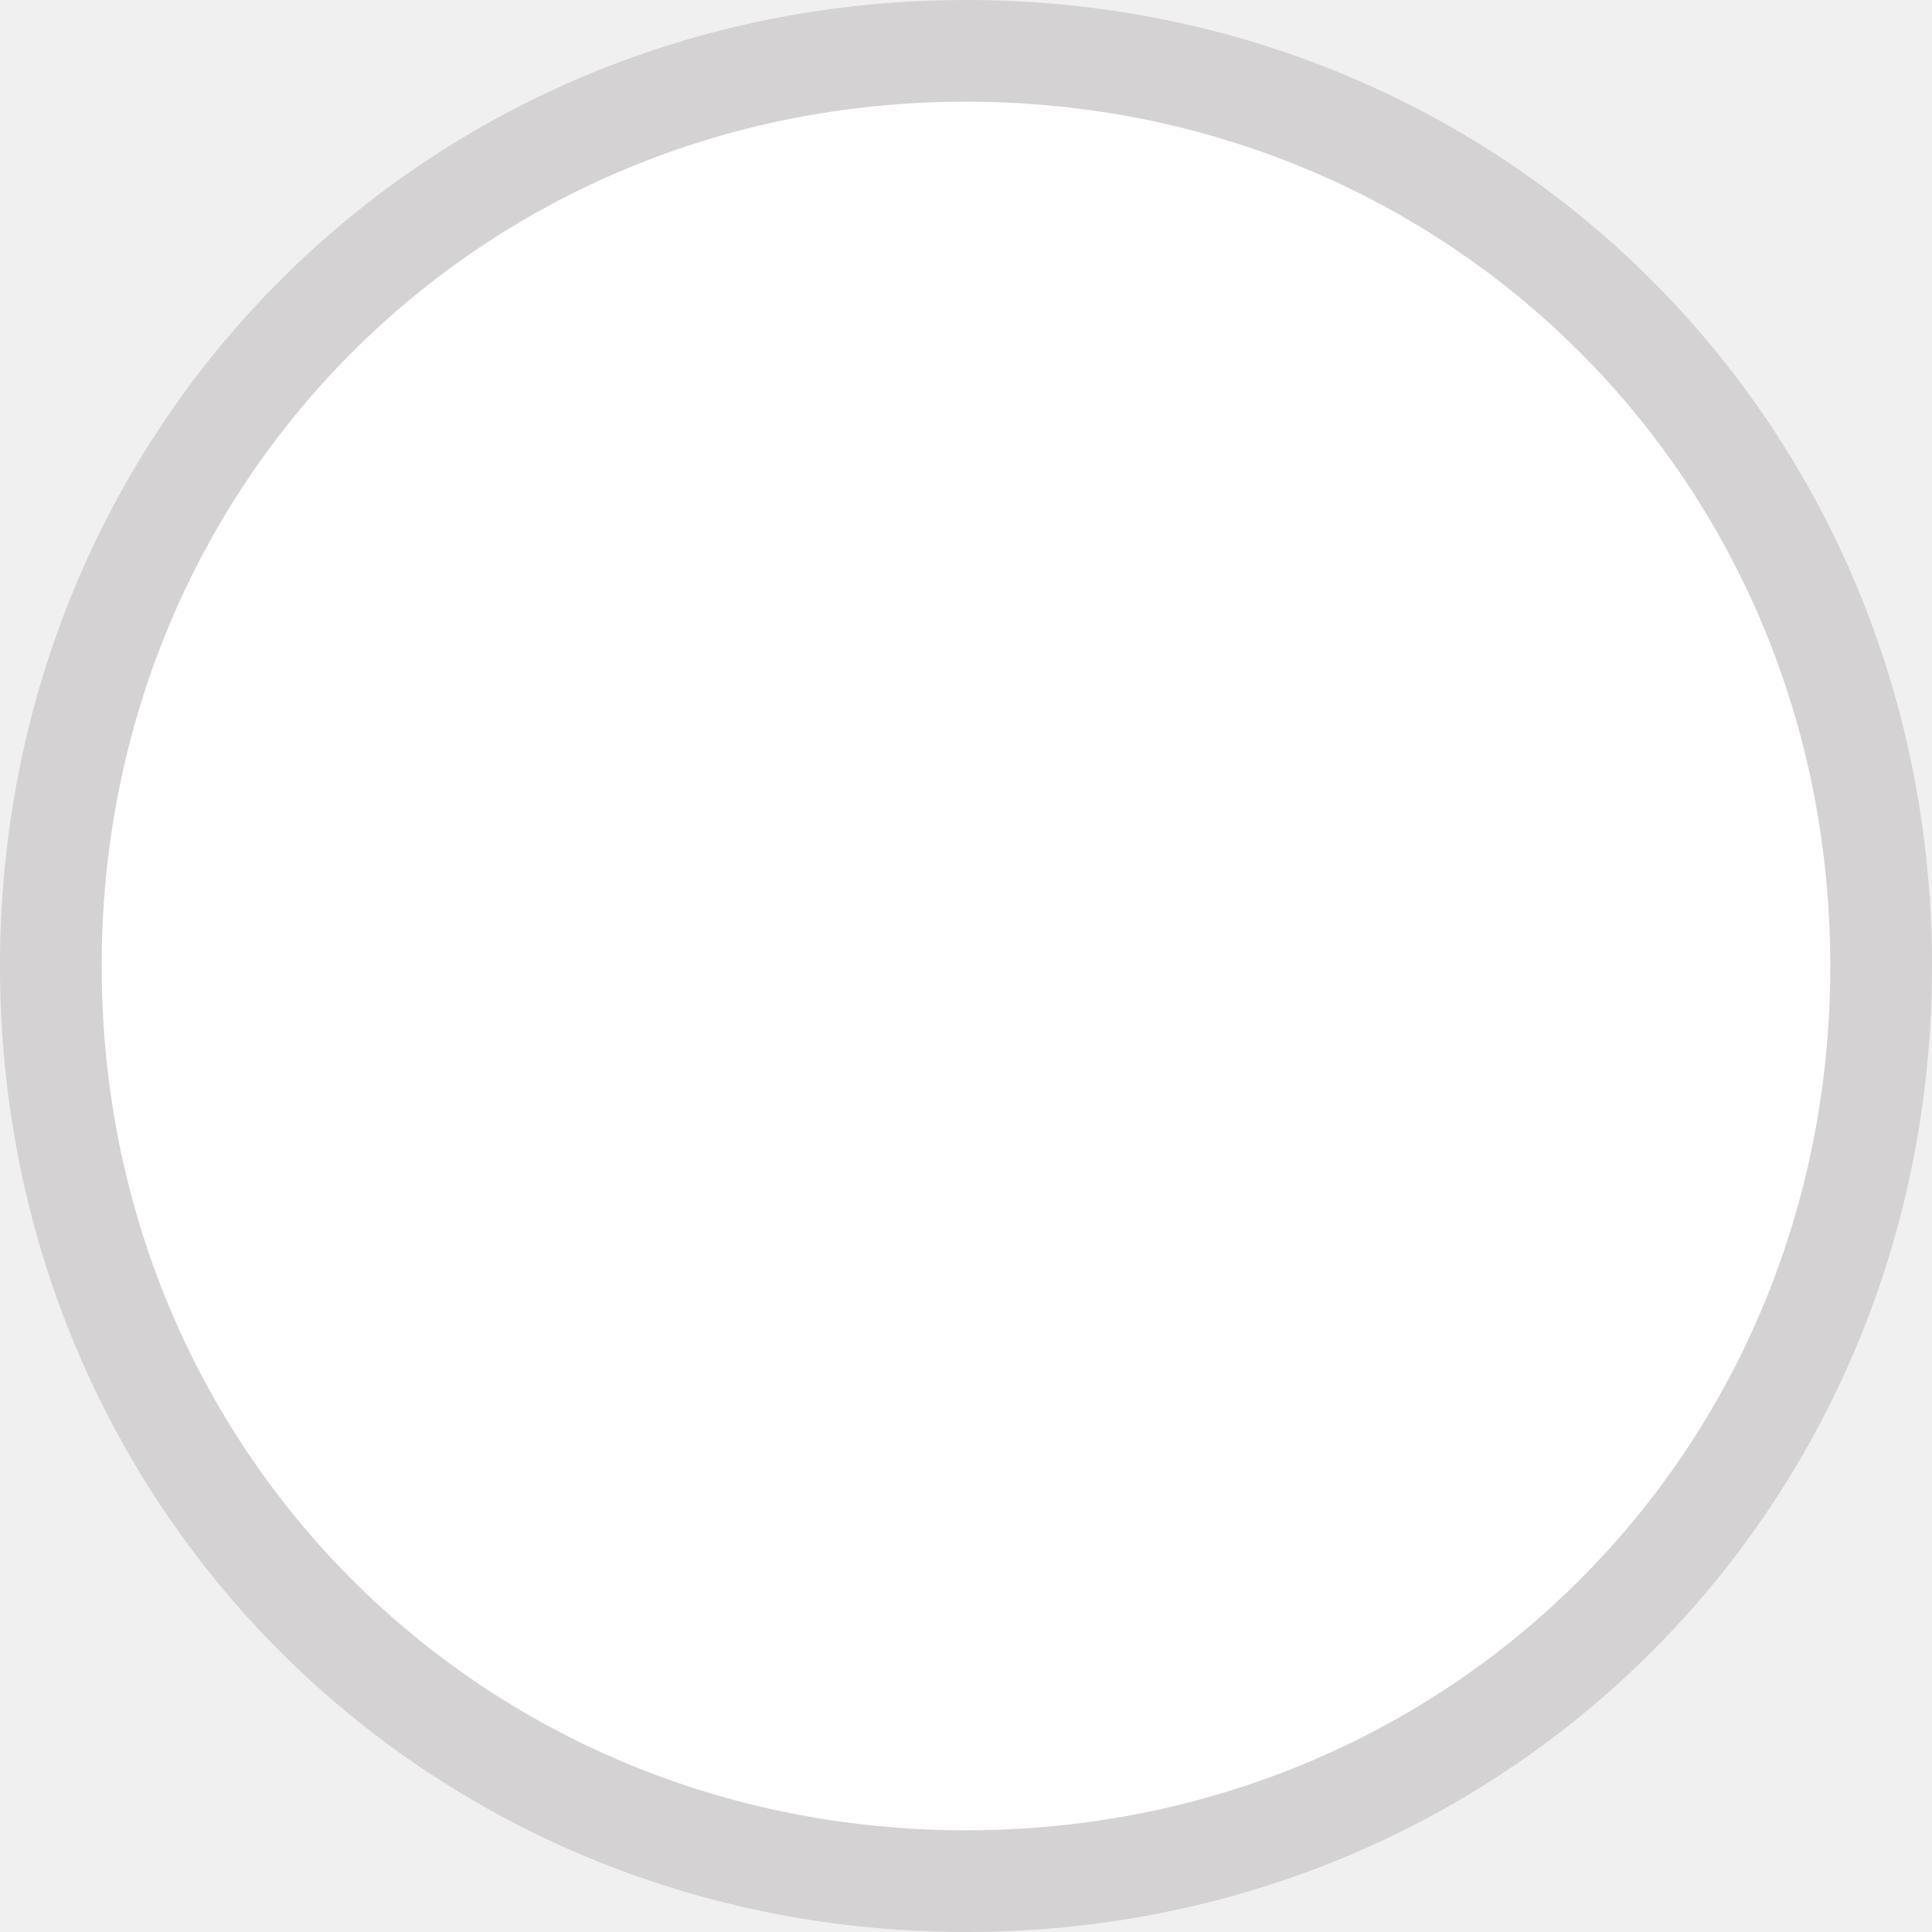
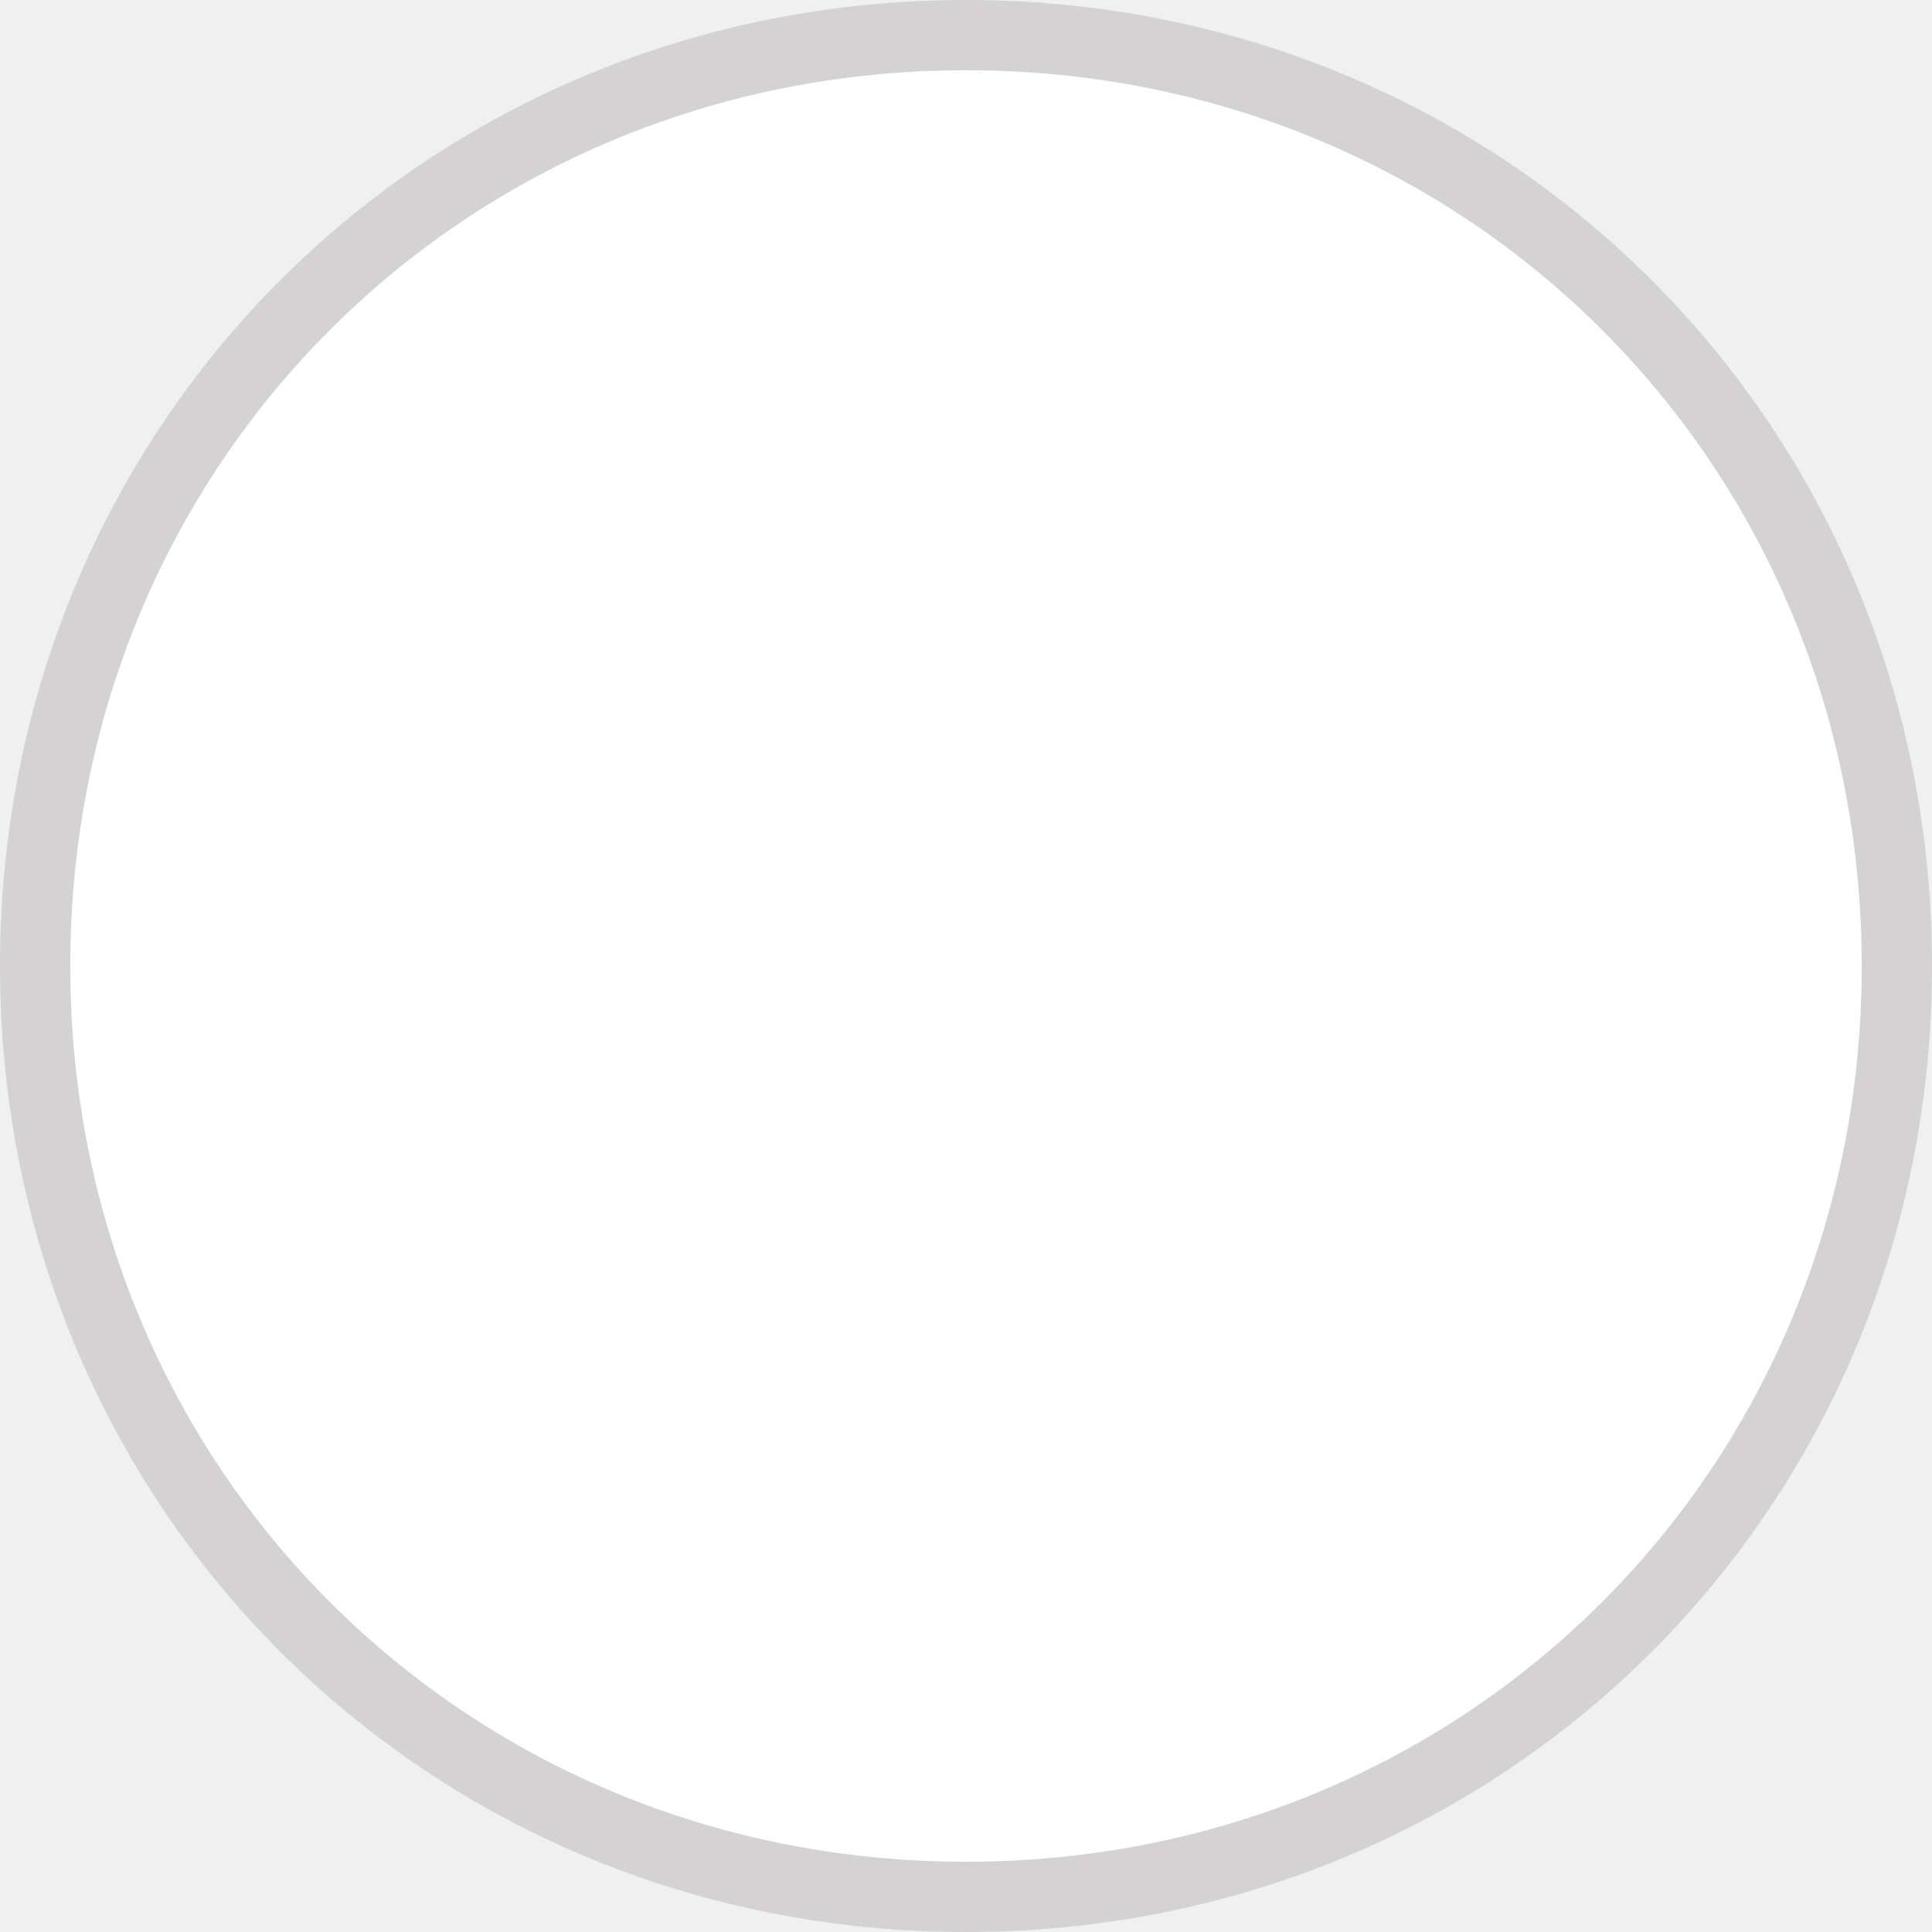
- <svg xmlns="http://www.w3.org/2000/svg" version="1.1" width="76px" height="76px">
-   <g transform="matrix(1 0 0 1 -1 -1523 )">
-     <path d="M 39 1526  C 58.6 1526  74 1541.4  74 1561  C 74 1580.6  58.6 1596  39 1596  C 19.4 1596  4 1580.6  4 1561  C 4 1541.4  19.4 1526  39 1526  Z " fill-rule="nonzero" fill="#ffffff" stroke="none" fill-opacity="0.996" />
-     <path d="M 39 1525  C 59.16 1525  75 1540.84  75 1561  C 75 1581.16  59.16 1597  39 1597  C 18.84 1597  3 1581.16  3 1561  C 3 1540.84  18.84 1525  39 1525  Z " stroke-width="4" stroke="#d4d2d2" fill="none" />
+ <svg xmlns="http://www.w3.org/2000/svg" version="1.1" width="55px" height="55px">
+   <g transform="matrix(1 0 0 1 -3 -1526 )">
+     <path d="M 30.5 1527  C 45.34 1527  57 1538.66  57 1553.5  C 57 1568.34  45.34 1580  30.5 1580  C 15.66 1580  4 1568.34  4 1553.5  C 4 1538.66  15.66 1527  30.5 1527  Z " fill-rule="nonzero" fill="#ffffff" stroke="none" fill-opacity="0.996" />
+     <path d="M 30.5 1527  C 45.34 1527  57 1538.66  57 1553.5  C 57 1568.34  45.34 1580  30.5 1580  C 15.66 1580  4 1568.34  4 1553.5  C 4 1538.66  15.66 1527  30.5 1527  Z " stroke-width="2" stroke="#d4d2d2" fill="none" />
  </g>
</svg>
